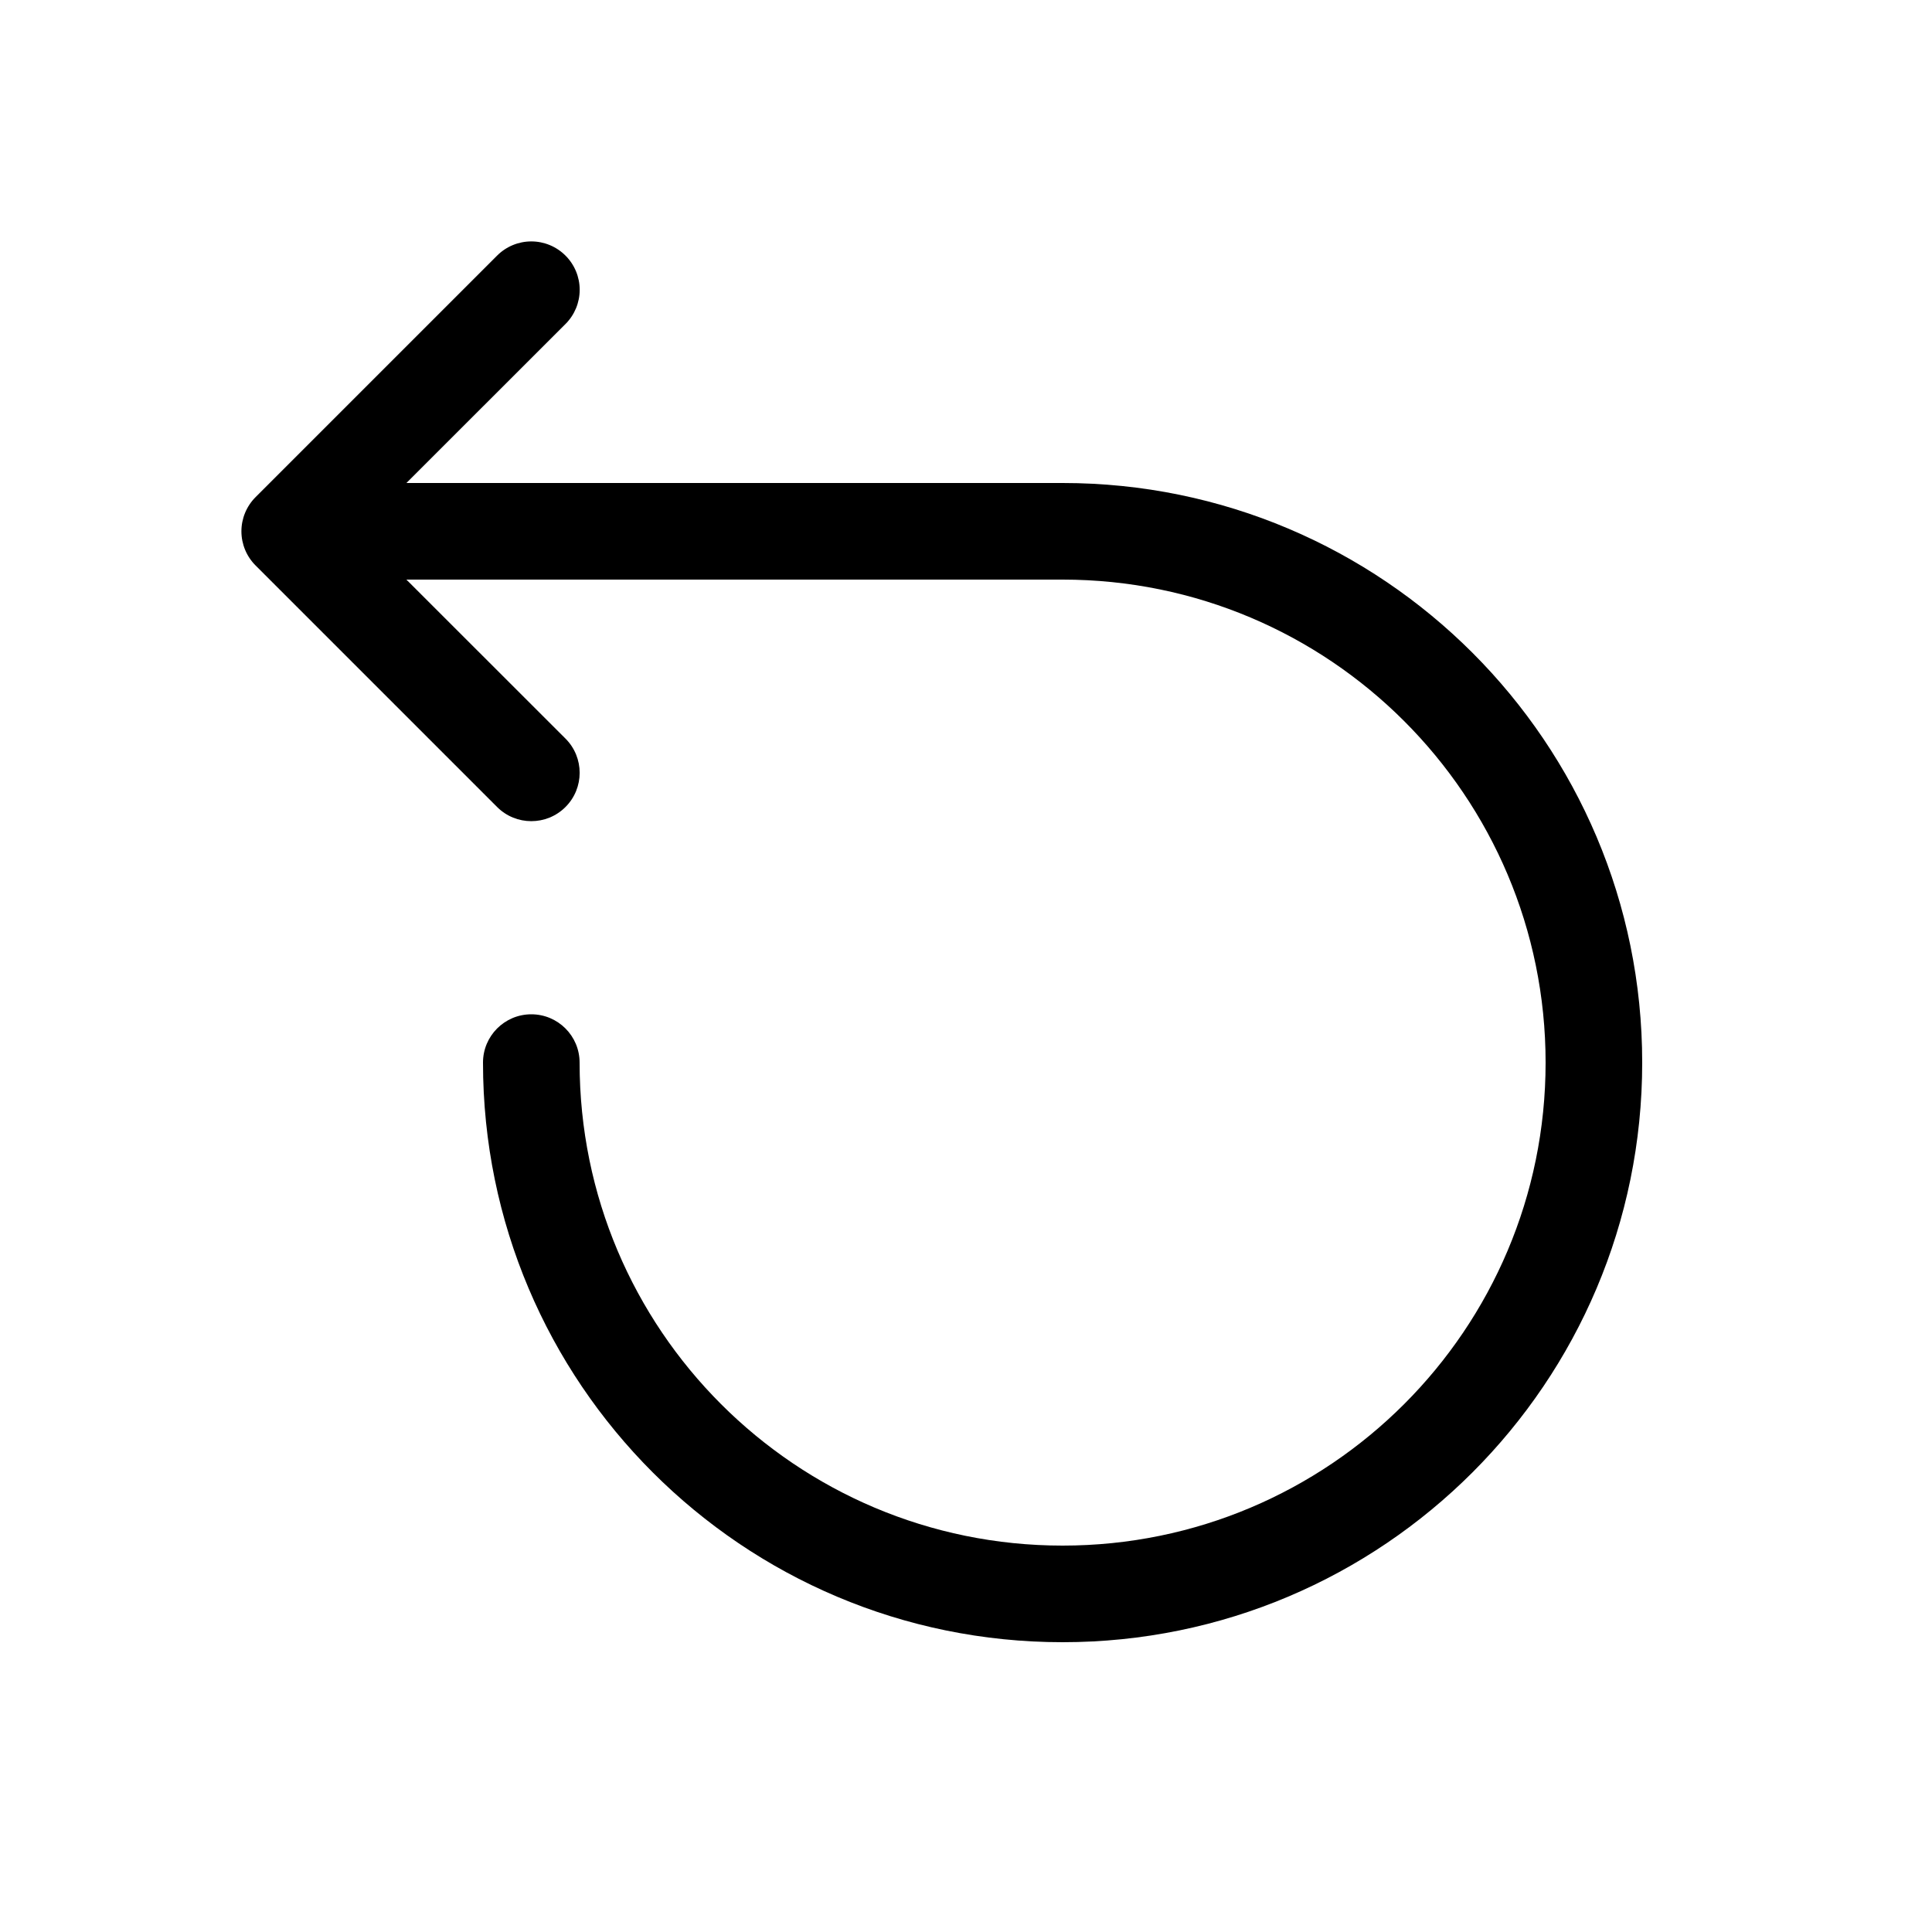
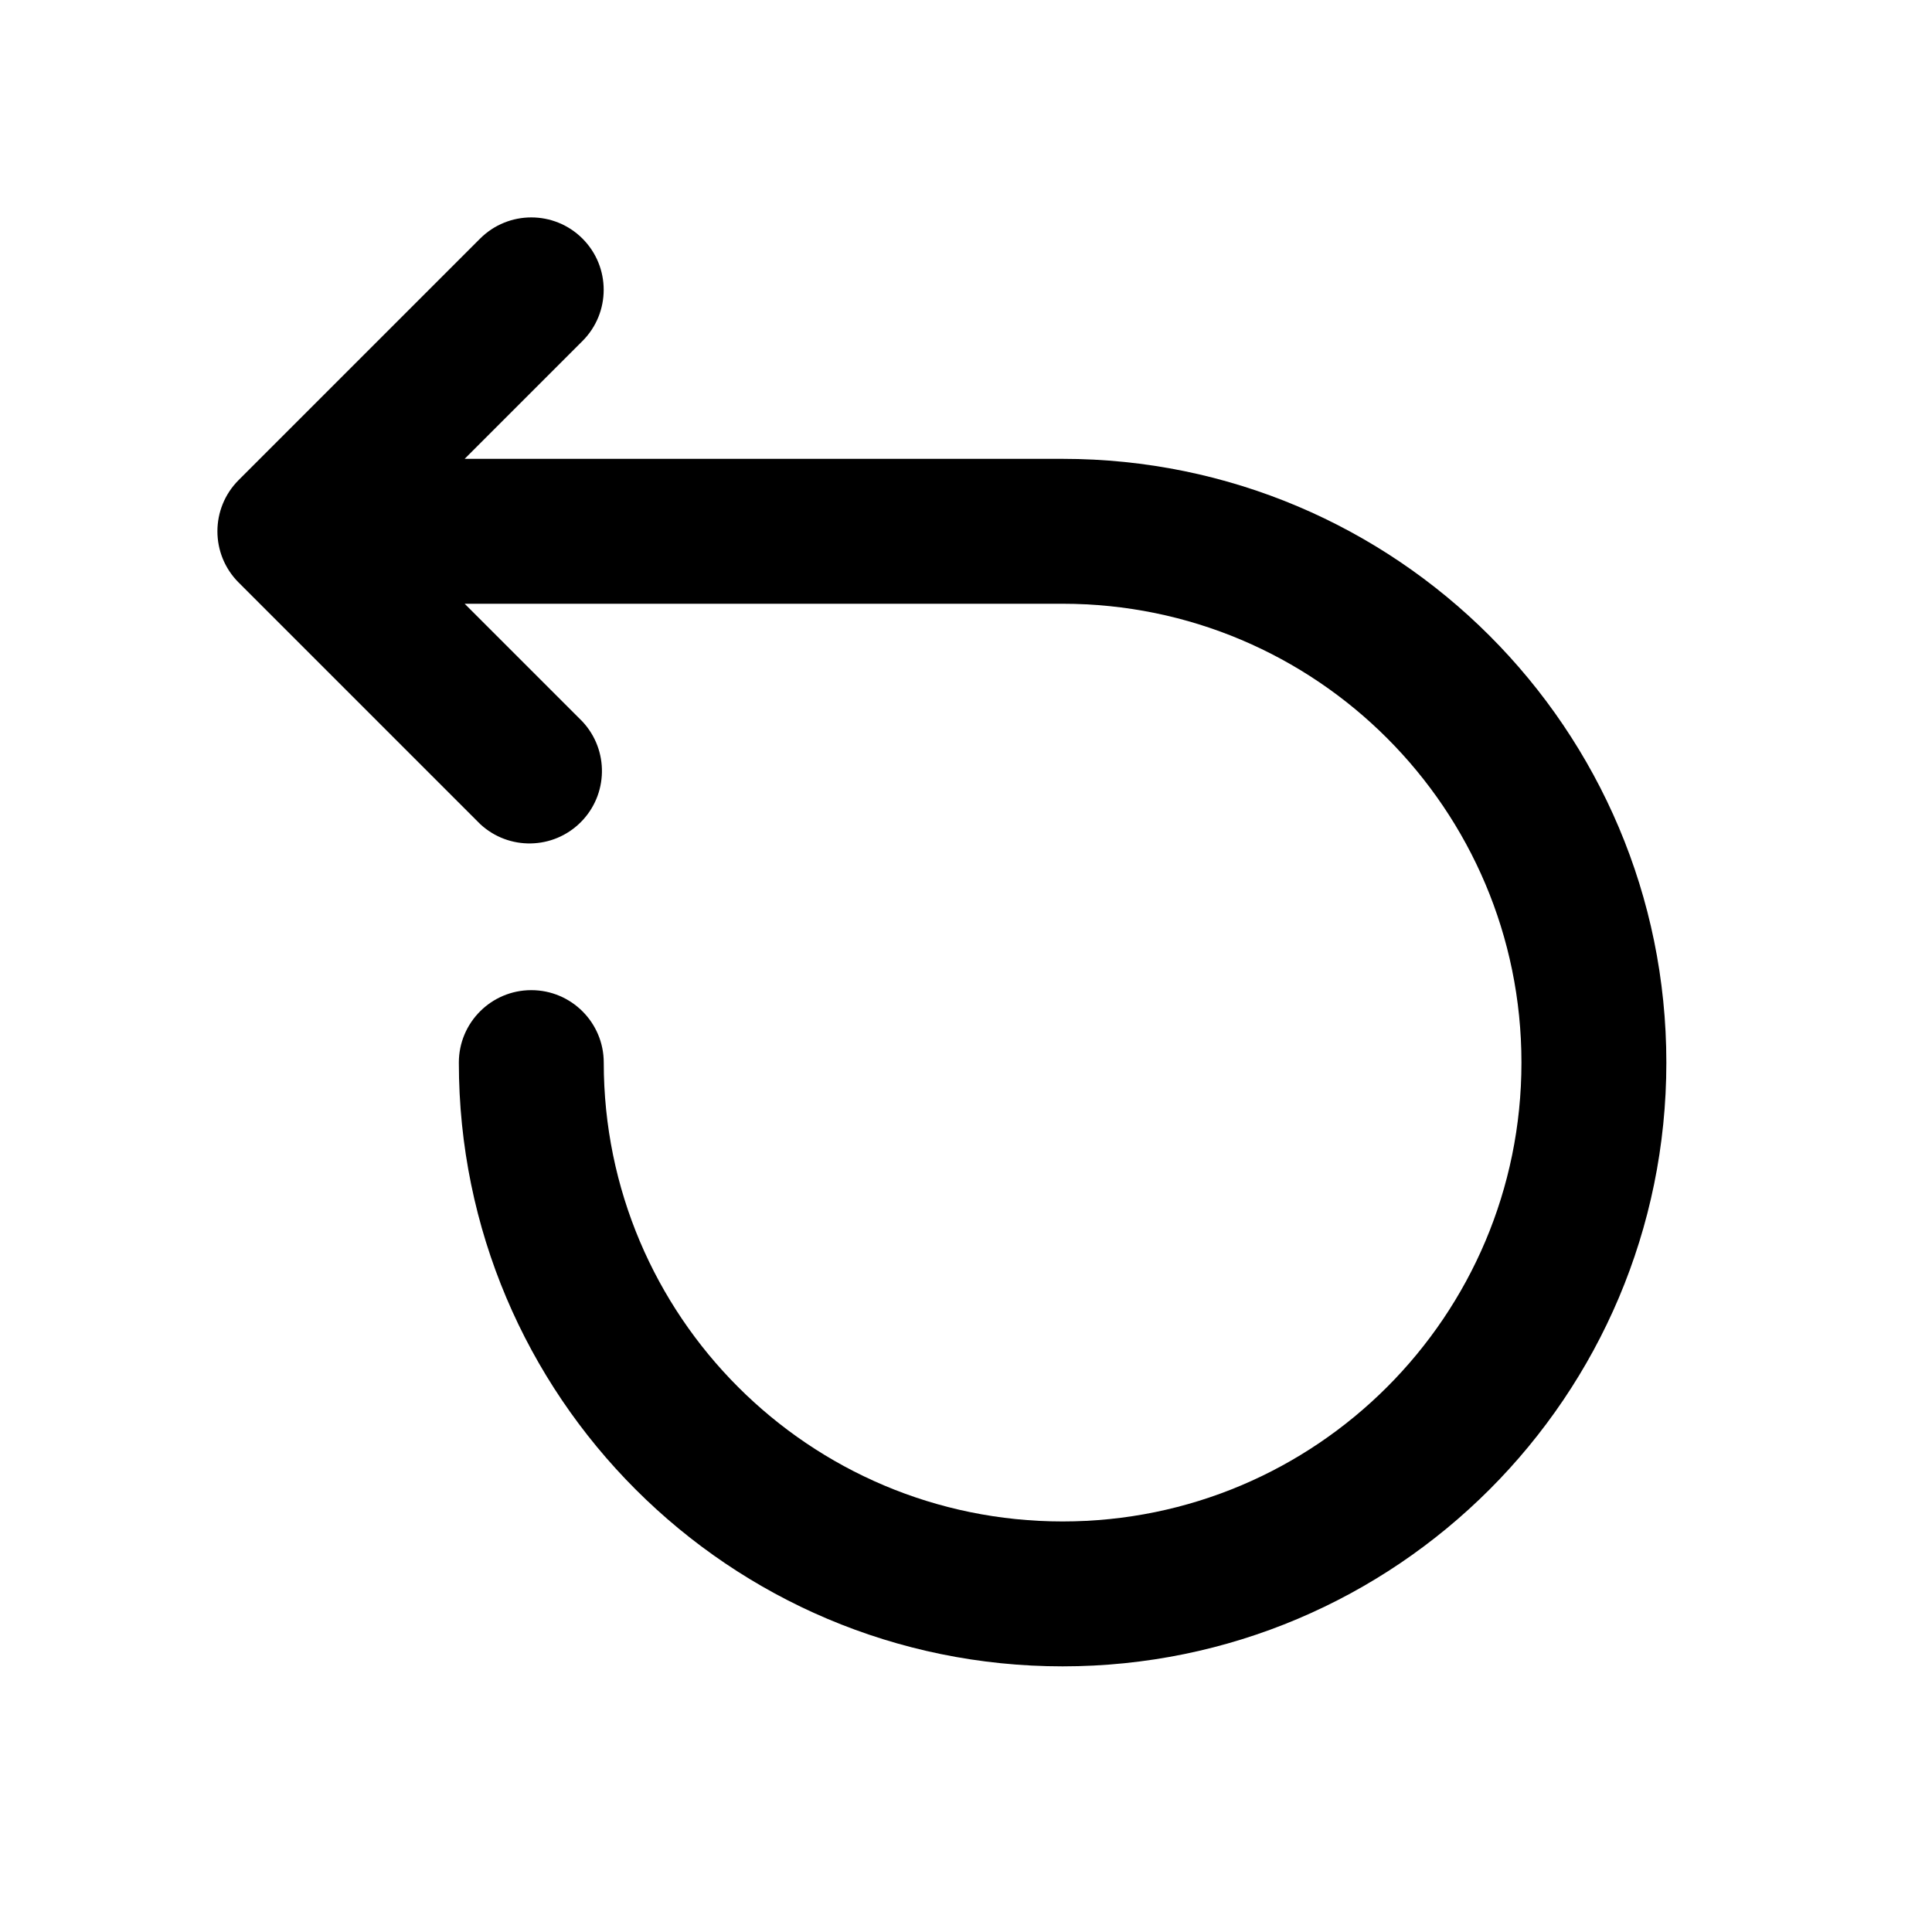
<svg xmlns="http://www.w3.org/2000/svg" width="20" height="20" viewBox="0 0 20 20">
-   <path fill="currentColor" d="M5.854 2.646a.5.5 0 0 1 0 .708L4.207 5H11a6 6 0 1 1-6 6a.5.5 0 0 1 1 0a5 5 0 1 0 5-5H4.207l1.647 1.646a.5.5 0 1 1-.708.708l-2.5-2.5a.5.5 0 0 1 0-.708l2.5-2.5a.5.5 0 0 1 .708 0" />
+   <path fill="currentColor" d="M6.03 2.47a.75.75 0 0 1 0 1.06L4.81 4.75H11A6.25 6.25 0 1 1 4.75 11a.75.75 0 0 1 1.5 0A4.75 4.75 0 1 0 11 6.25H4.81l1.22 1.22a.75.75 0 0 1-1.06 1.06l-2.5-2.5a.75.75 0 0 1 0-1.06l2.5-2.5a.75.75 0 0 1 1.06 0" />
</svg>
